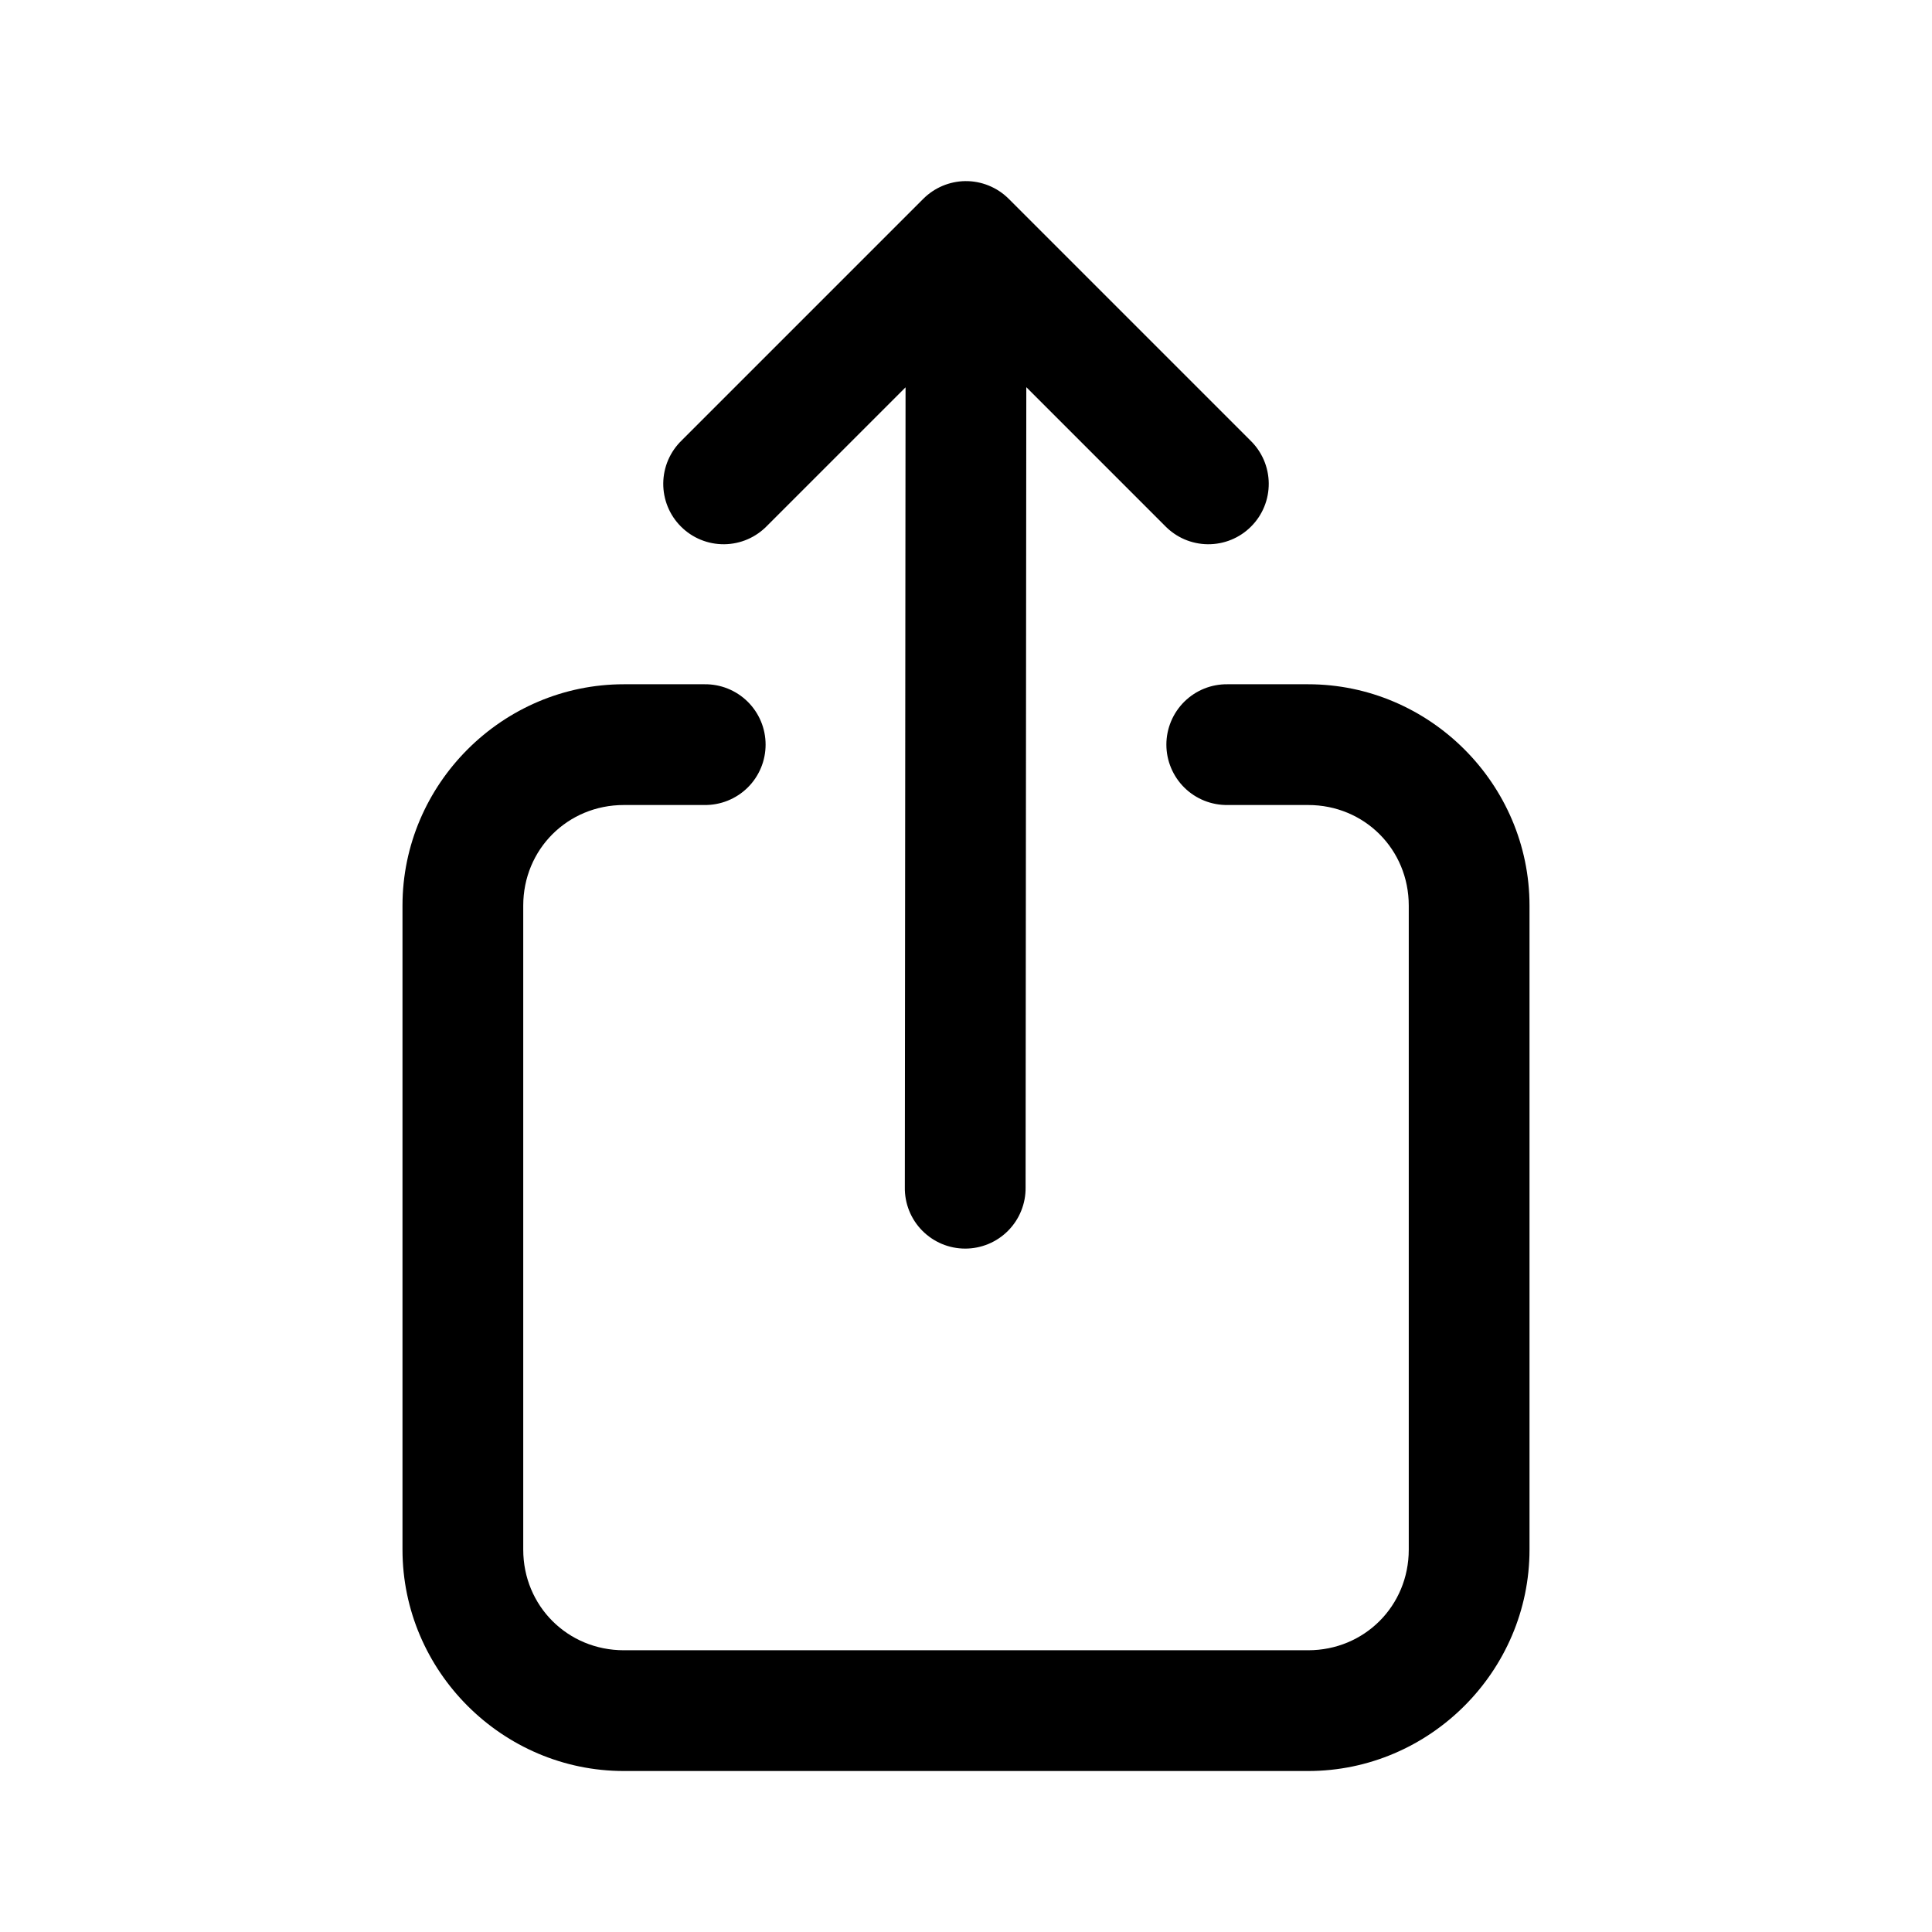
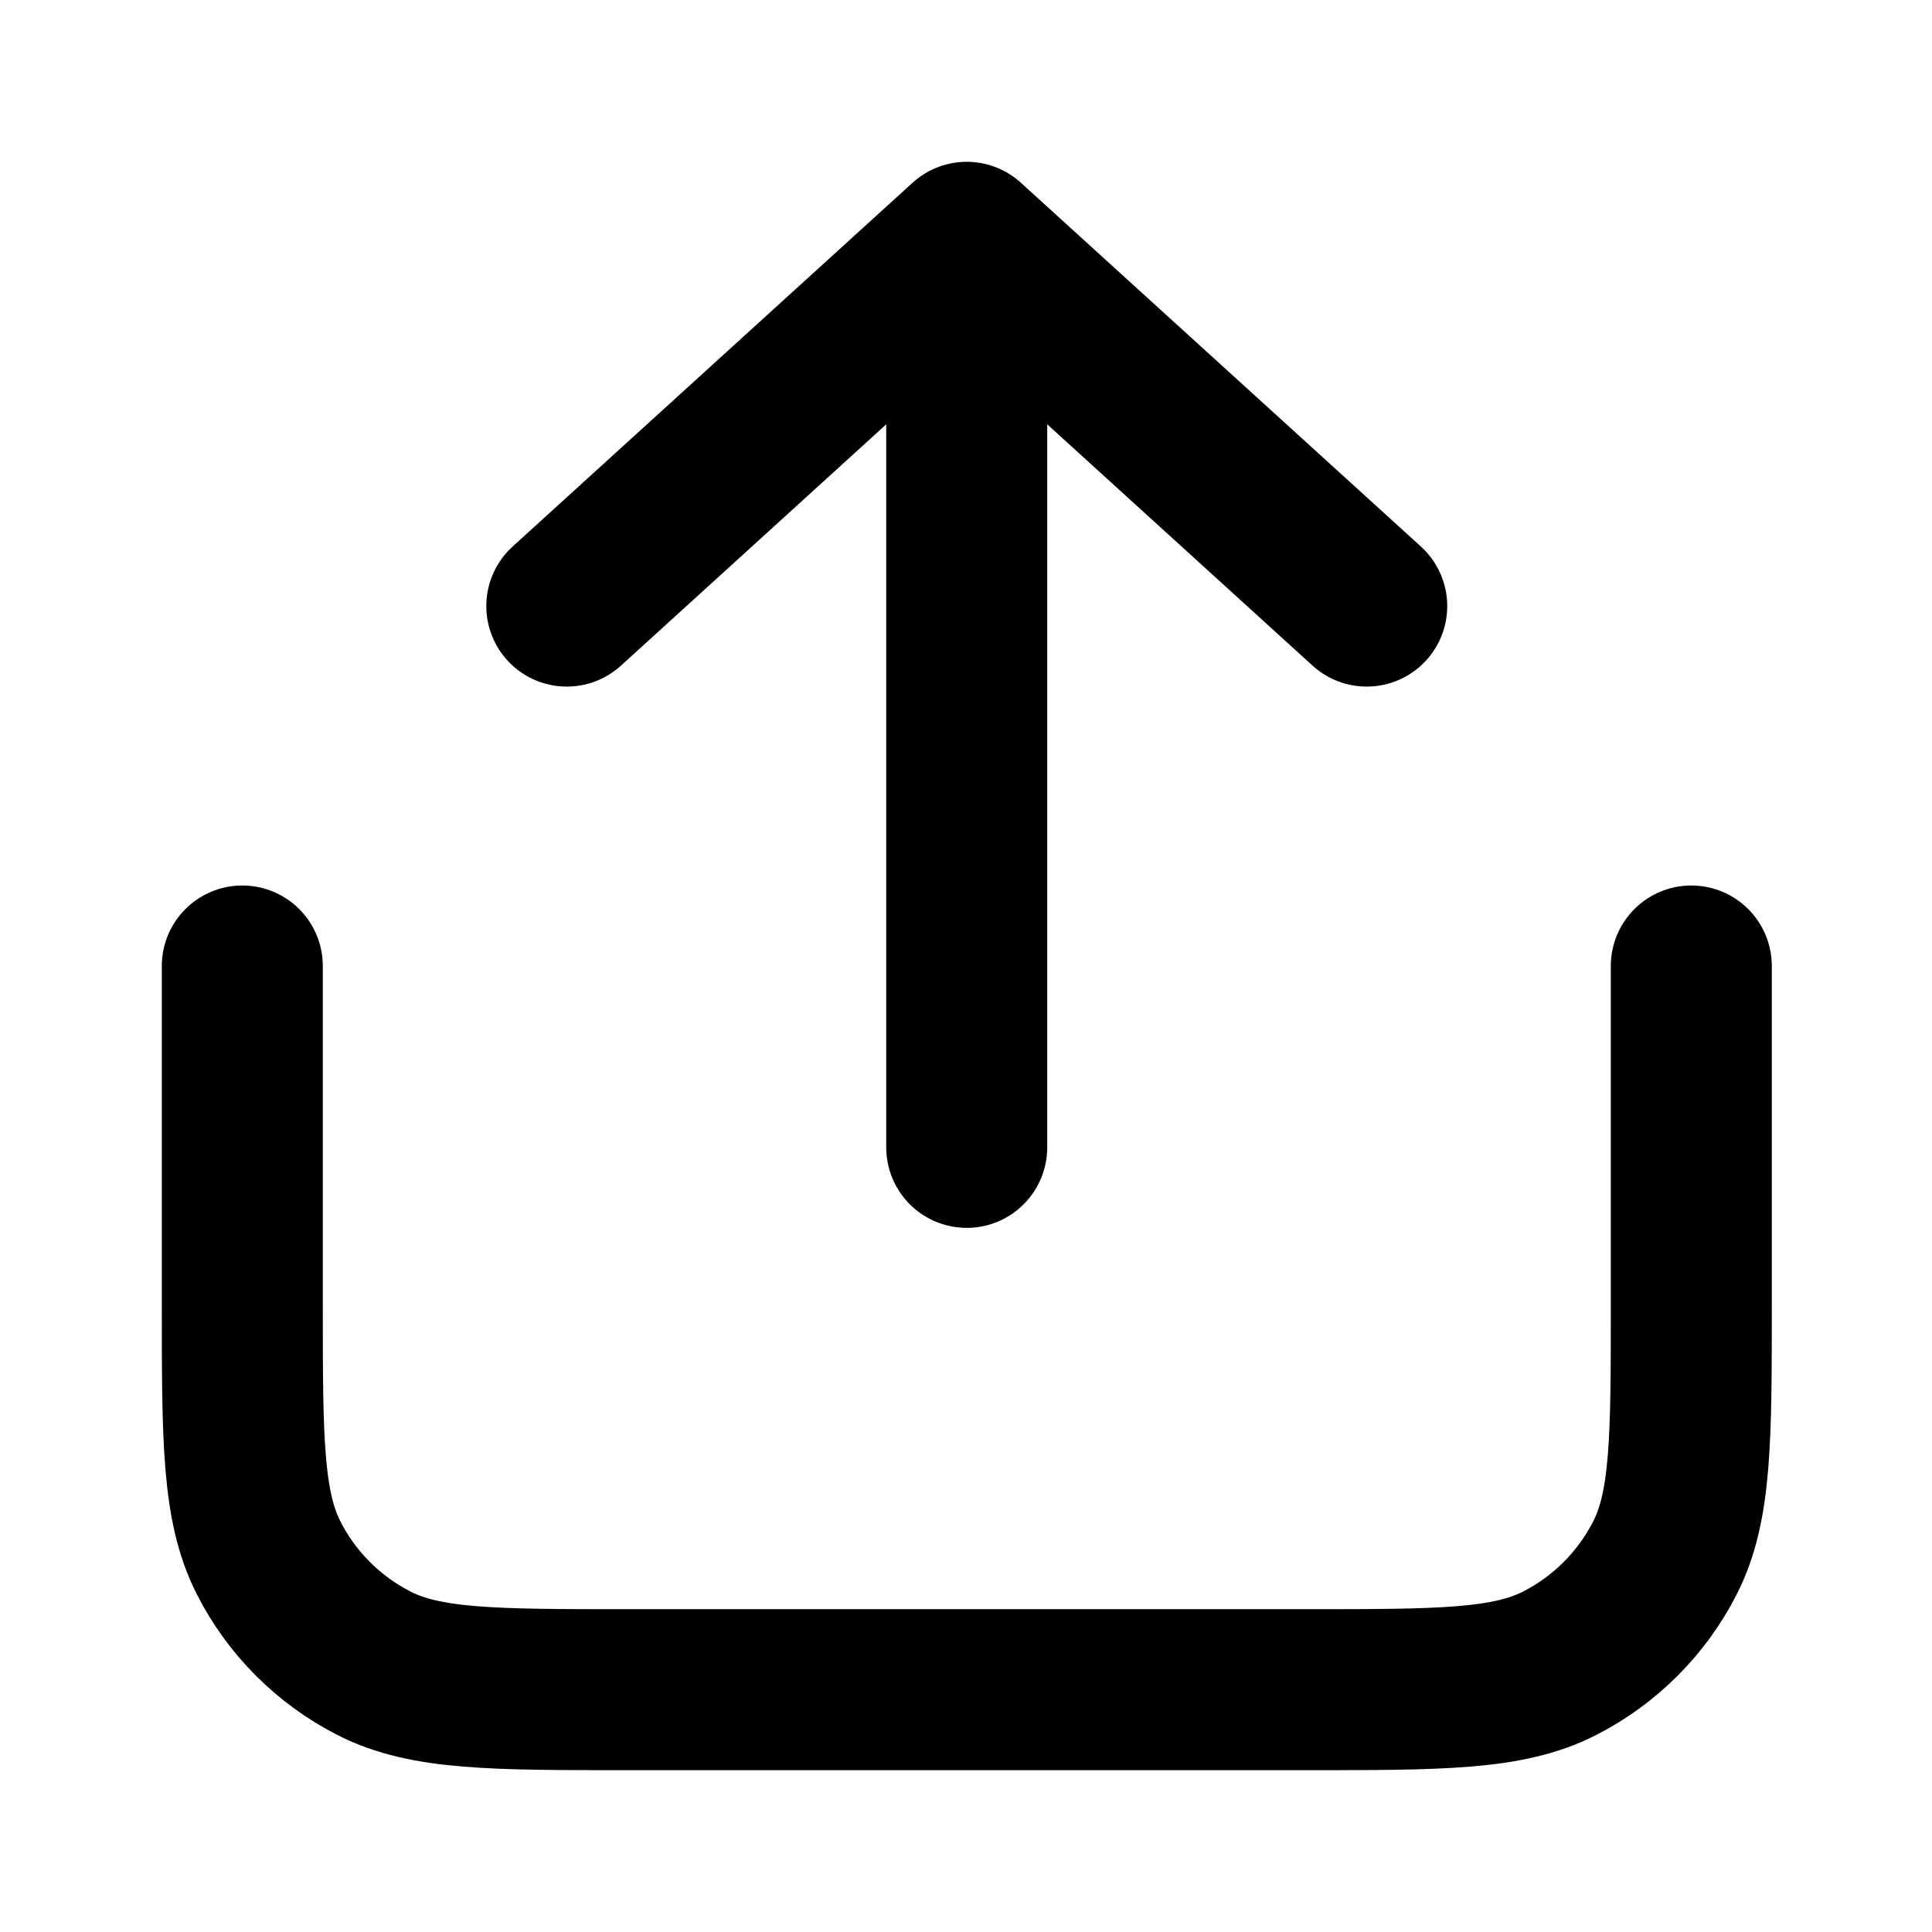
- <svg xmlns="http://www.w3.org/2000/svg" width="70" height="70" viewBox="0 0 70 70" fill="none">
-   <path d="M34.969 6.562C34.399 6.571 33.856 6.801 33.453 7.203L24.703 15.953C24.493 16.155 24.326 16.396 24.21 16.663C24.095 16.931 24.034 17.218 24.031 17.509C24.028 17.8 24.083 18.089 24.193 18.358C24.303 18.628 24.466 18.873 24.672 19.078C24.877 19.284 25.122 19.447 25.392 19.557C25.661 19.667 25.95 19.722 26.241 19.719C26.532 19.716 26.819 19.655 27.086 19.54C27.354 19.424 27.595 19.256 27.797 19.047L32.81 14.034L32.784 43.018C32.779 43.308 32.833 43.596 32.94 43.865C33.048 44.134 33.208 44.379 33.412 44.586C33.615 44.792 33.857 44.956 34.124 45.069C34.392 45.181 34.679 45.239 34.968 45.239C35.258 45.24 35.545 45.182 35.813 45.071C36.081 44.959 36.323 44.796 36.527 44.59C36.731 44.383 36.892 44.139 37 43.87C37.109 43.601 37.163 43.313 37.159 43.024L37.185 14.028L42.203 19.047C42.405 19.256 42.646 19.424 42.913 19.54C43.181 19.655 43.468 19.716 43.759 19.719C44.05 19.722 44.339 19.667 44.608 19.557C44.878 19.447 45.123 19.284 45.328 19.078C45.534 18.873 45.697 18.628 45.807 18.358C45.917 18.089 45.972 17.8 45.969 17.509C45.966 17.218 45.905 16.931 45.79 16.663C45.674 16.396 45.507 16.155 45.297 15.953L36.547 7.203C36.34 6.996 36.093 6.833 35.822 6.723C35.551 6.613 35.261 6.558 34.969 6.562ZM22.604 24.792C18.2 24.792 14.583 28.409 14.583 32.812V56.146C14.583 60.55 18.2 64.167 22.604 64.167H47.396C51.8 64.167 55.417 60.55 55.417 56.146V32.812C55.417 28.409 51.8 24.792 47.396 24.792H44.479C44.189 24.788 43.901 24.841 43.632 24.949C43.363 25.057 43.119 25.218 42.912 25.421C42.706 25.625 42.542 25.867 42.43 26.135C42.318 26.402 42.26 26.689 42.26 26.979C42.26 27.269 42.318 27.556 42.43 27.823C42.542 28.091 42.706 28.334 42.912 28.537C43.119 28.741 43.363 28.901 43.632 29.009C43.901 29.117 44.189 29.171 44.479 29.167H47.396C49.435 29.167 51.042 30.773 51.042 32.812V56.146C51.042 58.185 49.435 59.792 47.396 59.792H22.604C20.565 59.792 18.958 58.185 18.958 56.146V32.812C18.958 30.773 20.565 29.167 22.604 29.167H25.521C25.811 29.171 26.098 29.117 26.367 29.009C26.636 28.901 26.881 28.741 27.088 28.537C27.294 28.334 27.458 28.091 27.57 27.823C27.682 27.556 27.739 27.269 27.739 26.979C27.739 26.689 27.682 26.402 27.57 26.135C27.458 25.867 27.294 25.625 27.088 25.421C26.881 25.218 26.636 25.057 26.367 24.949C26.098 24.841 25.811 24.788 25.521 24.792H22.604Z" fill="black" />
+ <svg xmlns="http://www.w3.org/2000/svg" width="24" height="24" viewBox="0 0 24 24" fill="none">
+   <path d="M21.01 12V16.19C21.01 17.87 21.01 18.71 20.683 19.352C20.395 19.917 19.936 20.375 19.372 20.663C18.73 20.99 17.89 20.99 16.21 20.99L7.81 20.99C6.13 20.99 5.29 20.99 4.648 20.663C4.083 20.375 3.624 19.917 3.337 19.352C3.01 18.71 3.01 17.87 3.01 16.19V12M12.009 3.01L7.041 7.529M12.009 3.01L16.978 7.529M12.009 3.01V14.253" stroke="black" stroke-width="2" stroke-linecap="round" stroke-linejoin="round" />
</svg>
